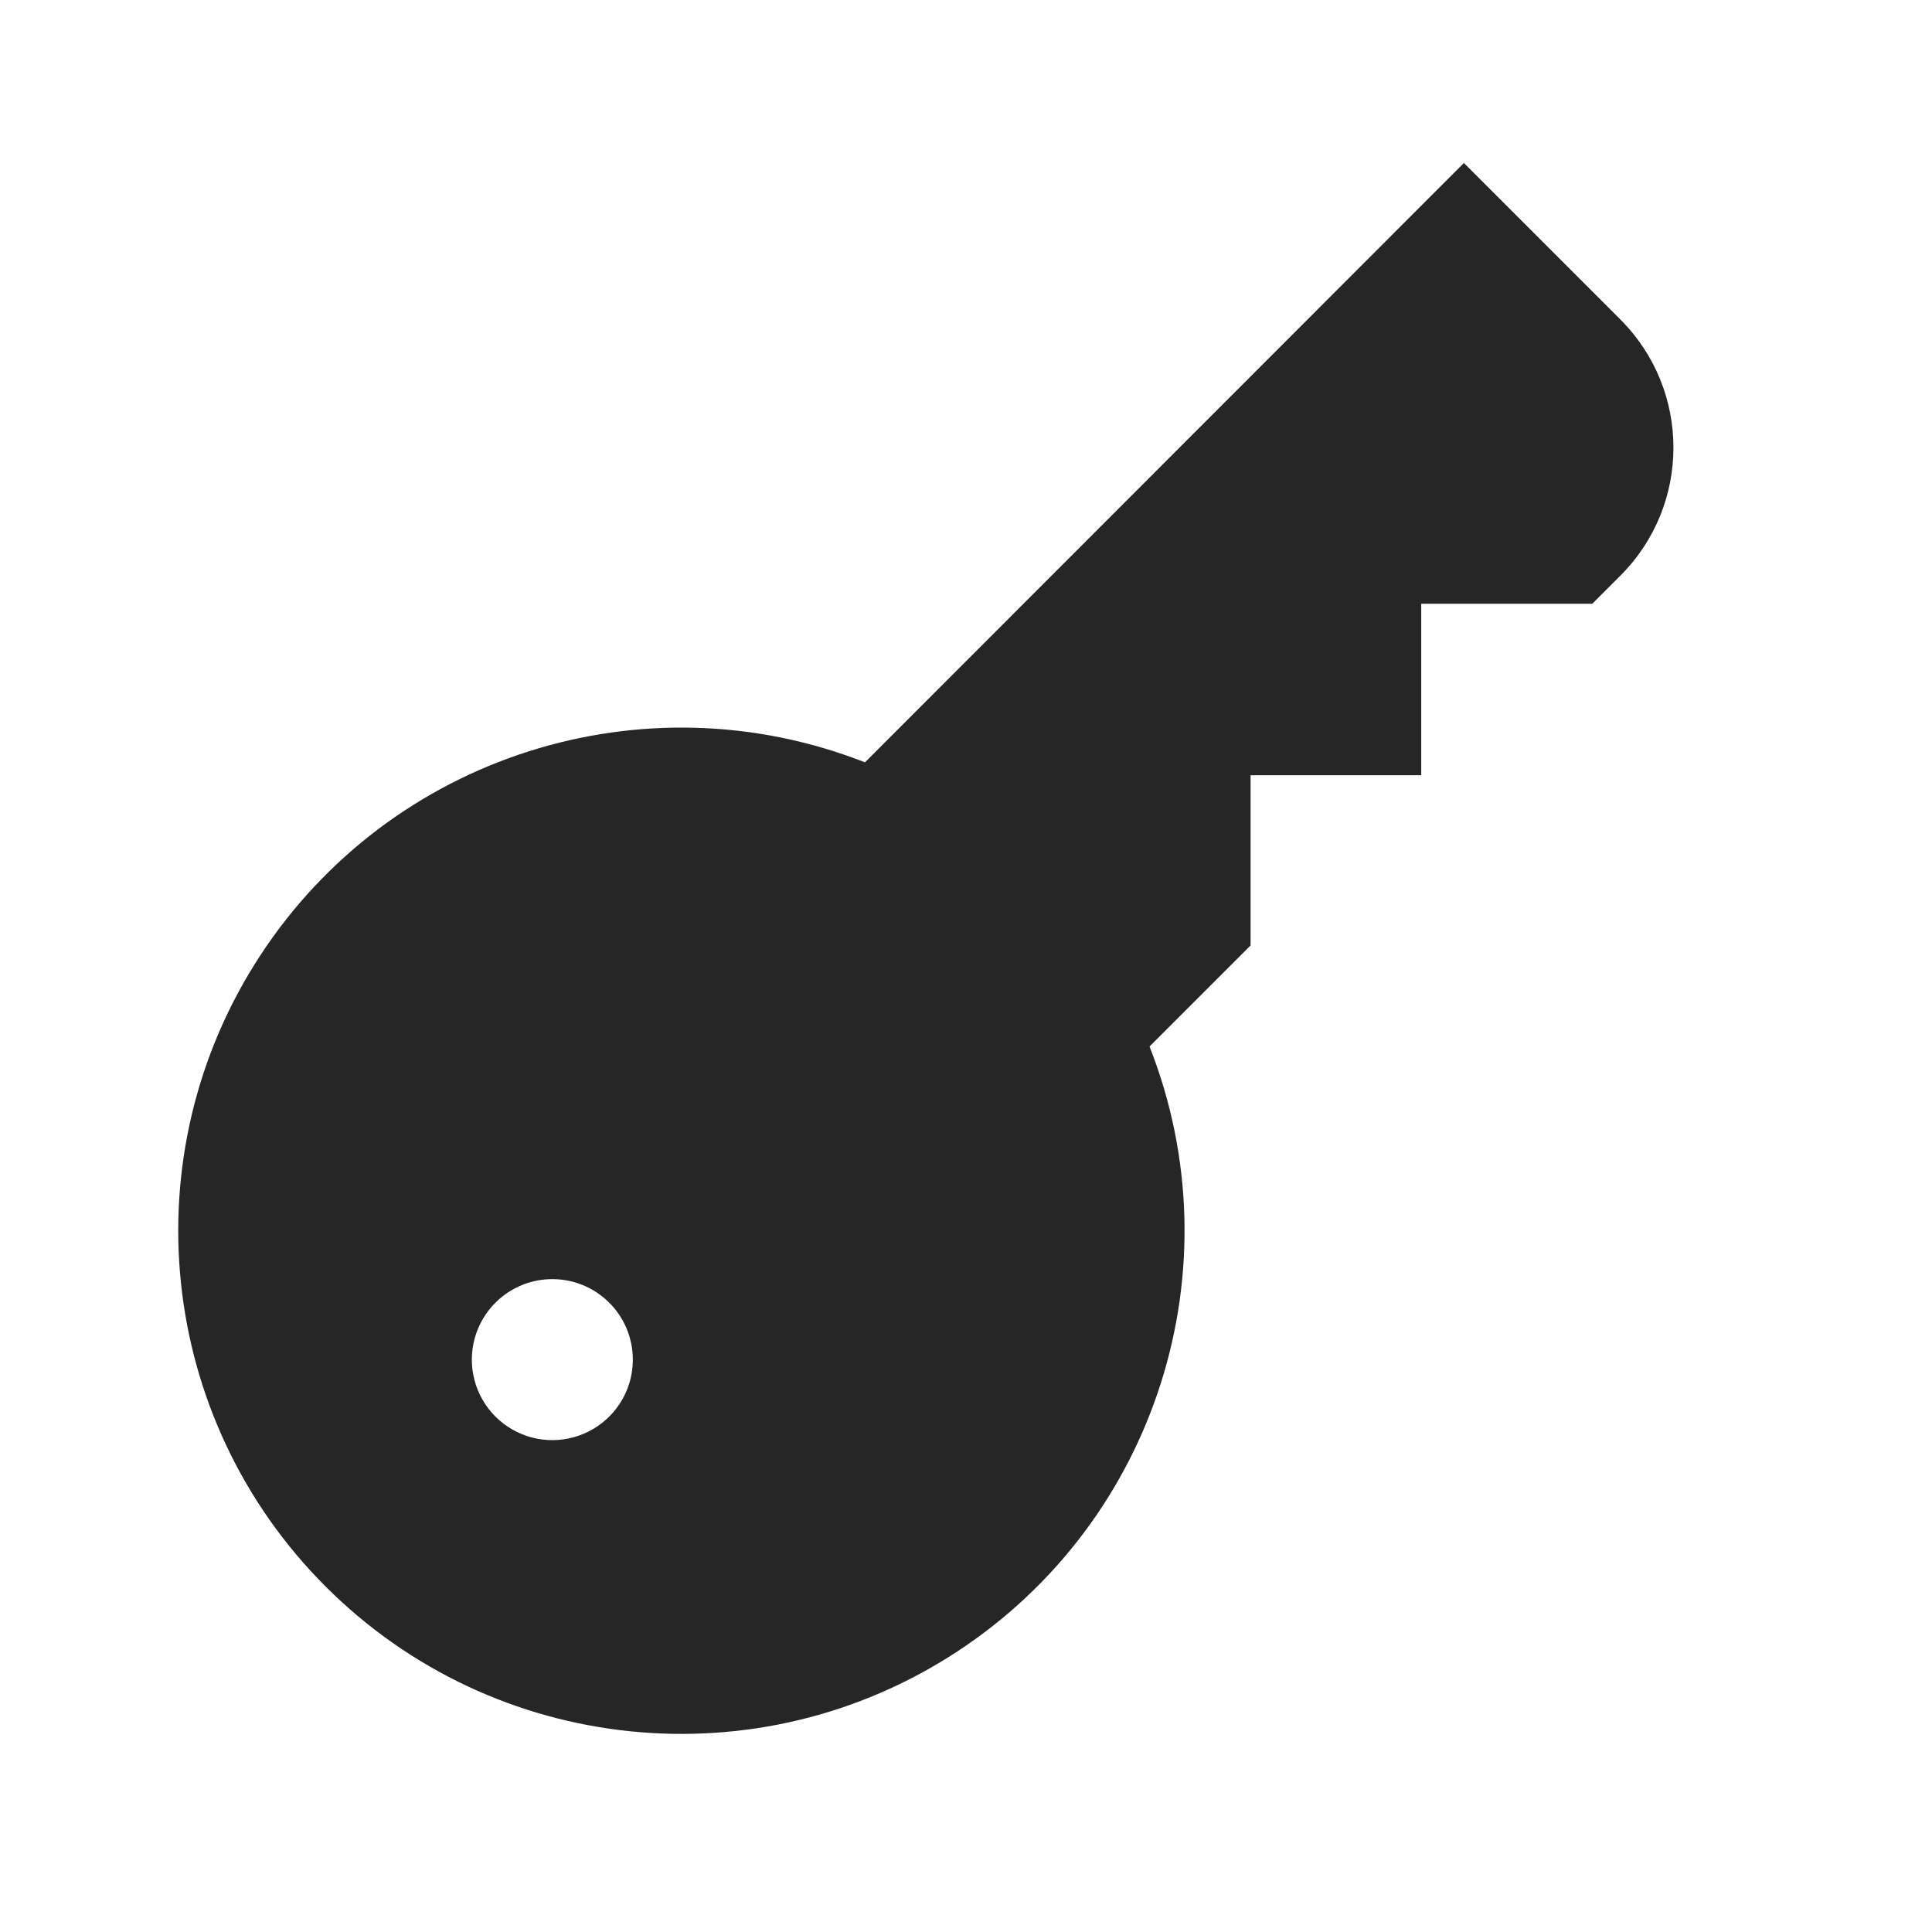
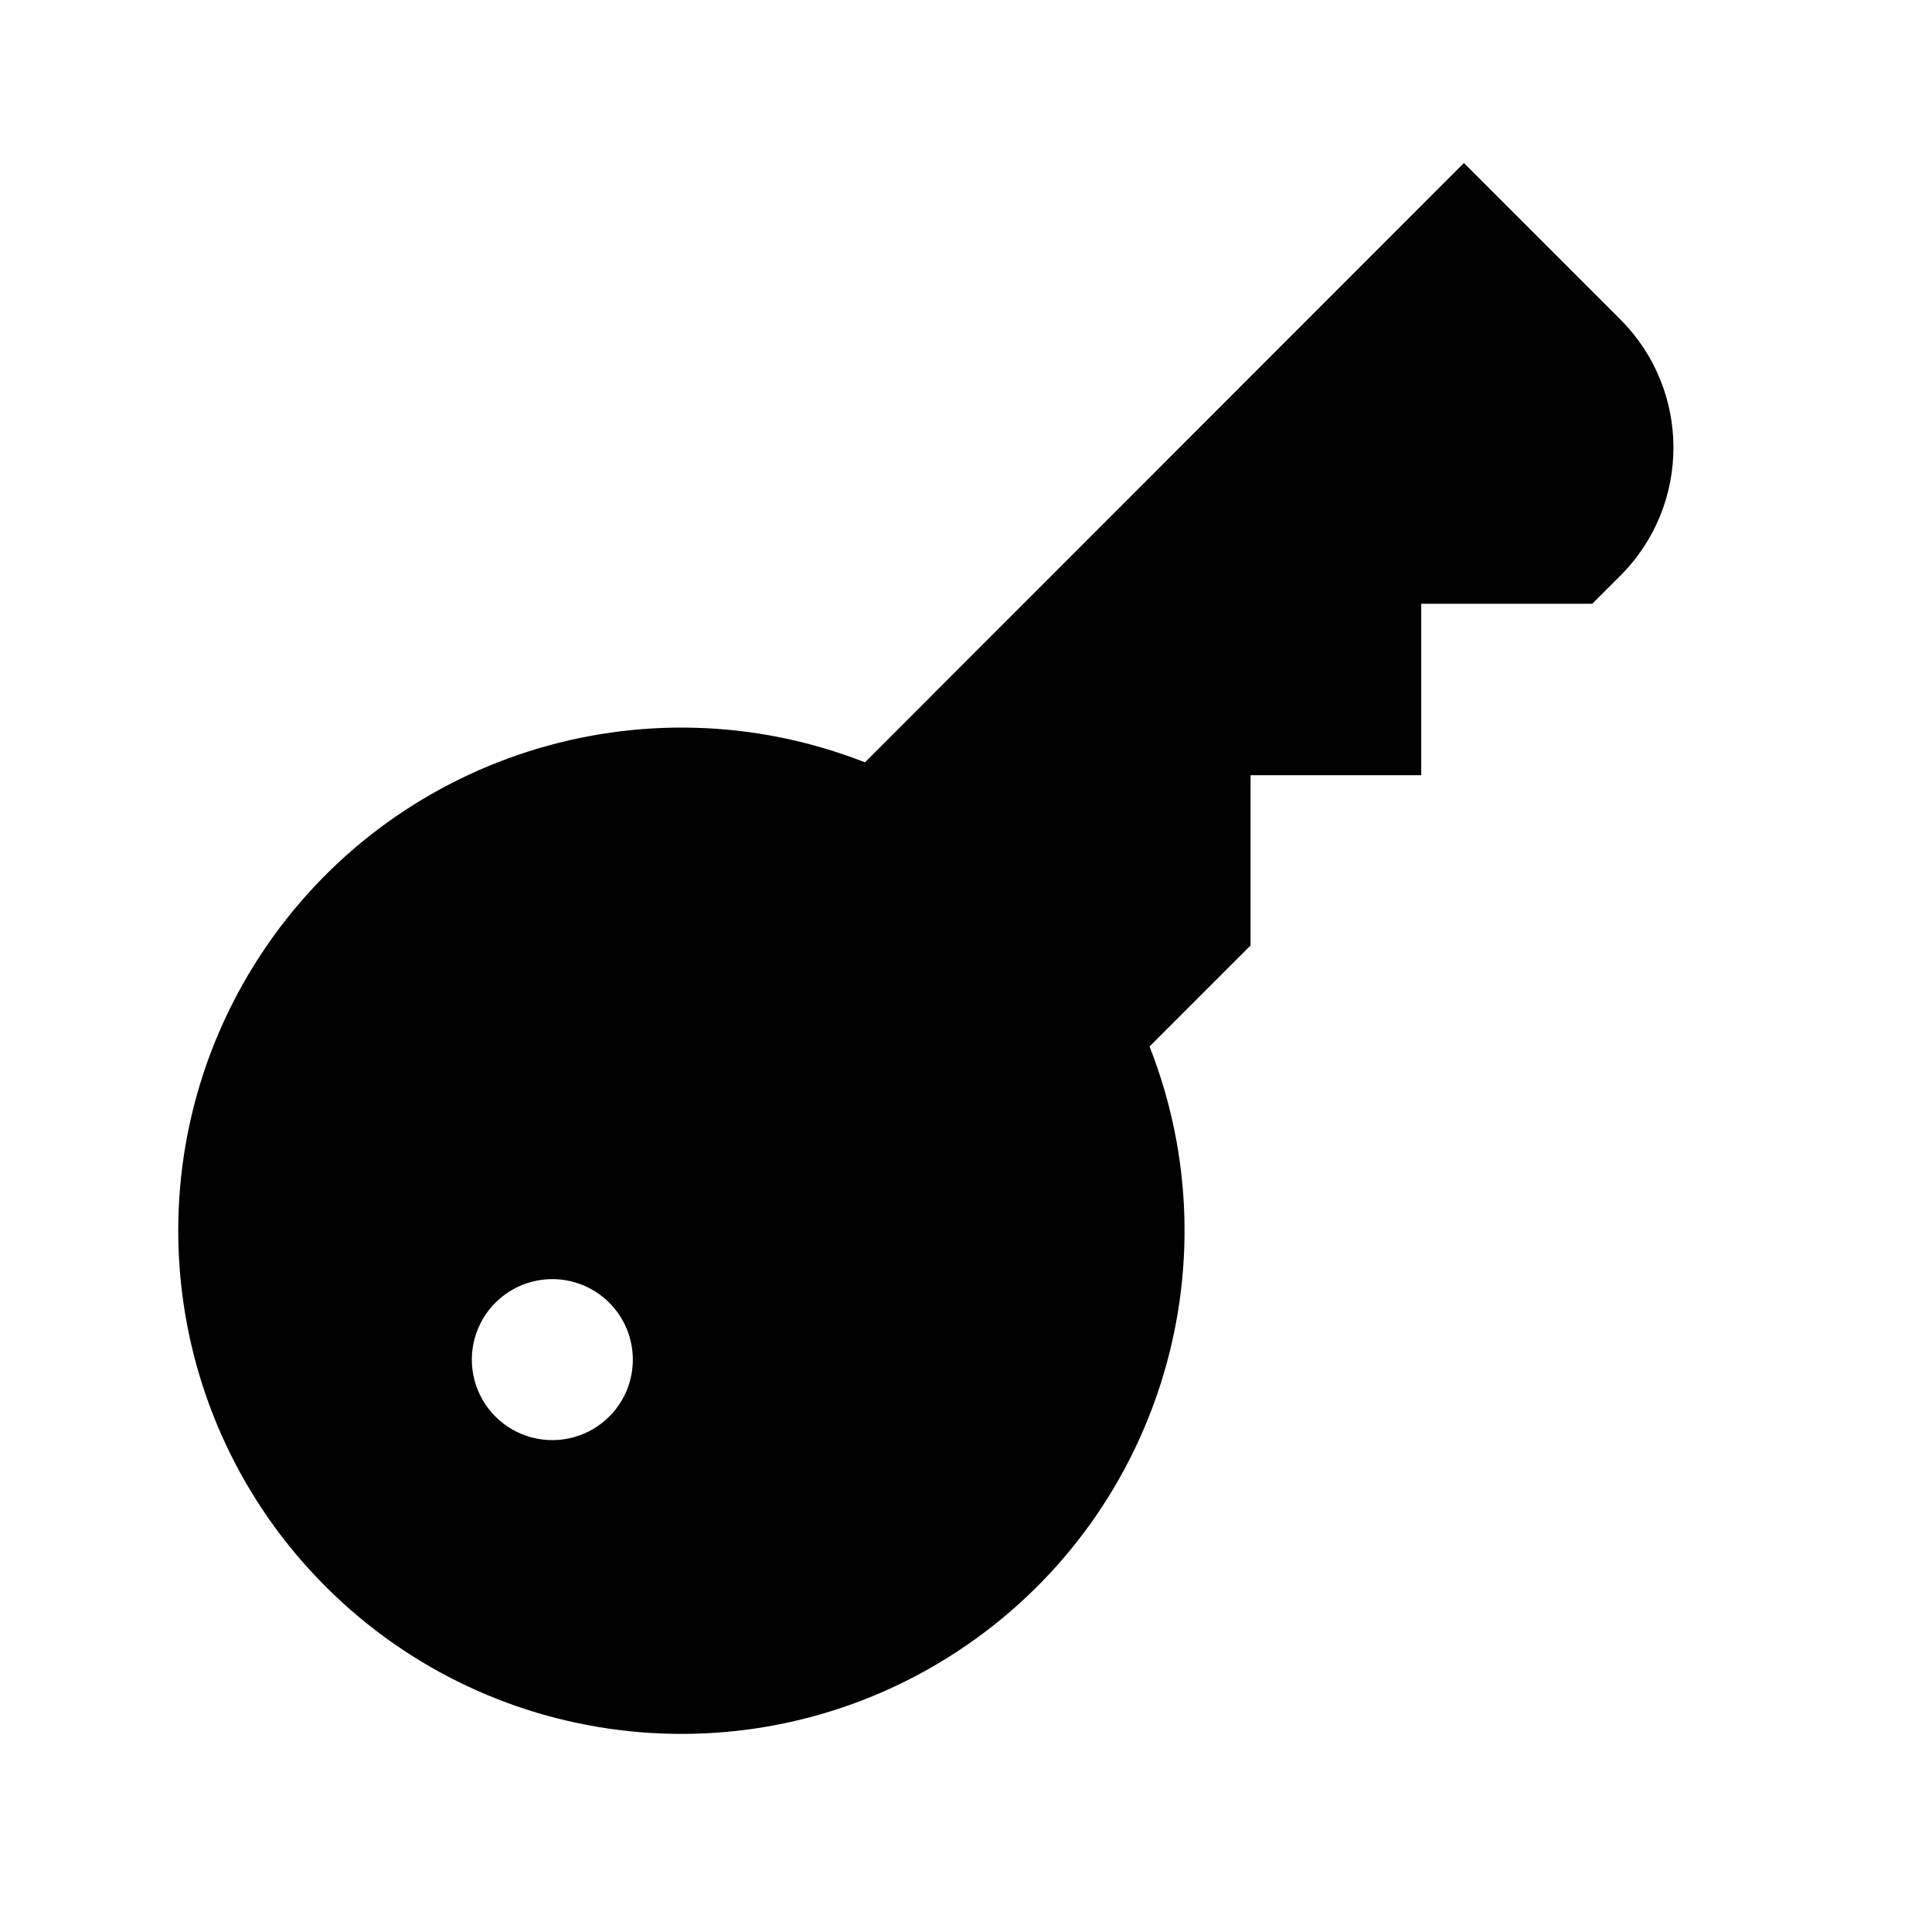
- <svg xmlns="http://www.w3.org/2000/svg" height="24" width="24">
-   <path d="m18.185 2.025 1.945 1.945a2.25 2.25 0 0 1 0 3.18l-.35.35h-2.125v2.13h-2.12v2.115l-1.255 1.255a6.25 6.25 0 1 1 -3.535-3.53zm-12.019 14.146a1 1 0 1 0 1.415 1.413 1 1 0 0 0 -1.415-1.413z" fill="#262626" fill-rule="evenodd" />
+ <svg xmlns="http://www.w3.org/2000/svg" width="24" height="24">
+   <path d="M18.185 2.025L20.13 3.97a2.25 2.25 0 010 3.18l-.35.35h-2.125v2.13h-2.12v2.115L14.28 13a6.25 6.25 0 11-3.535-3.53l7.44-7.445zM6.166 16.171a1 1 0 101.415 1.413 1 1 0 00-1.415-1.413z" fill="#000" fill-rule="evenodd" />
</svg>
